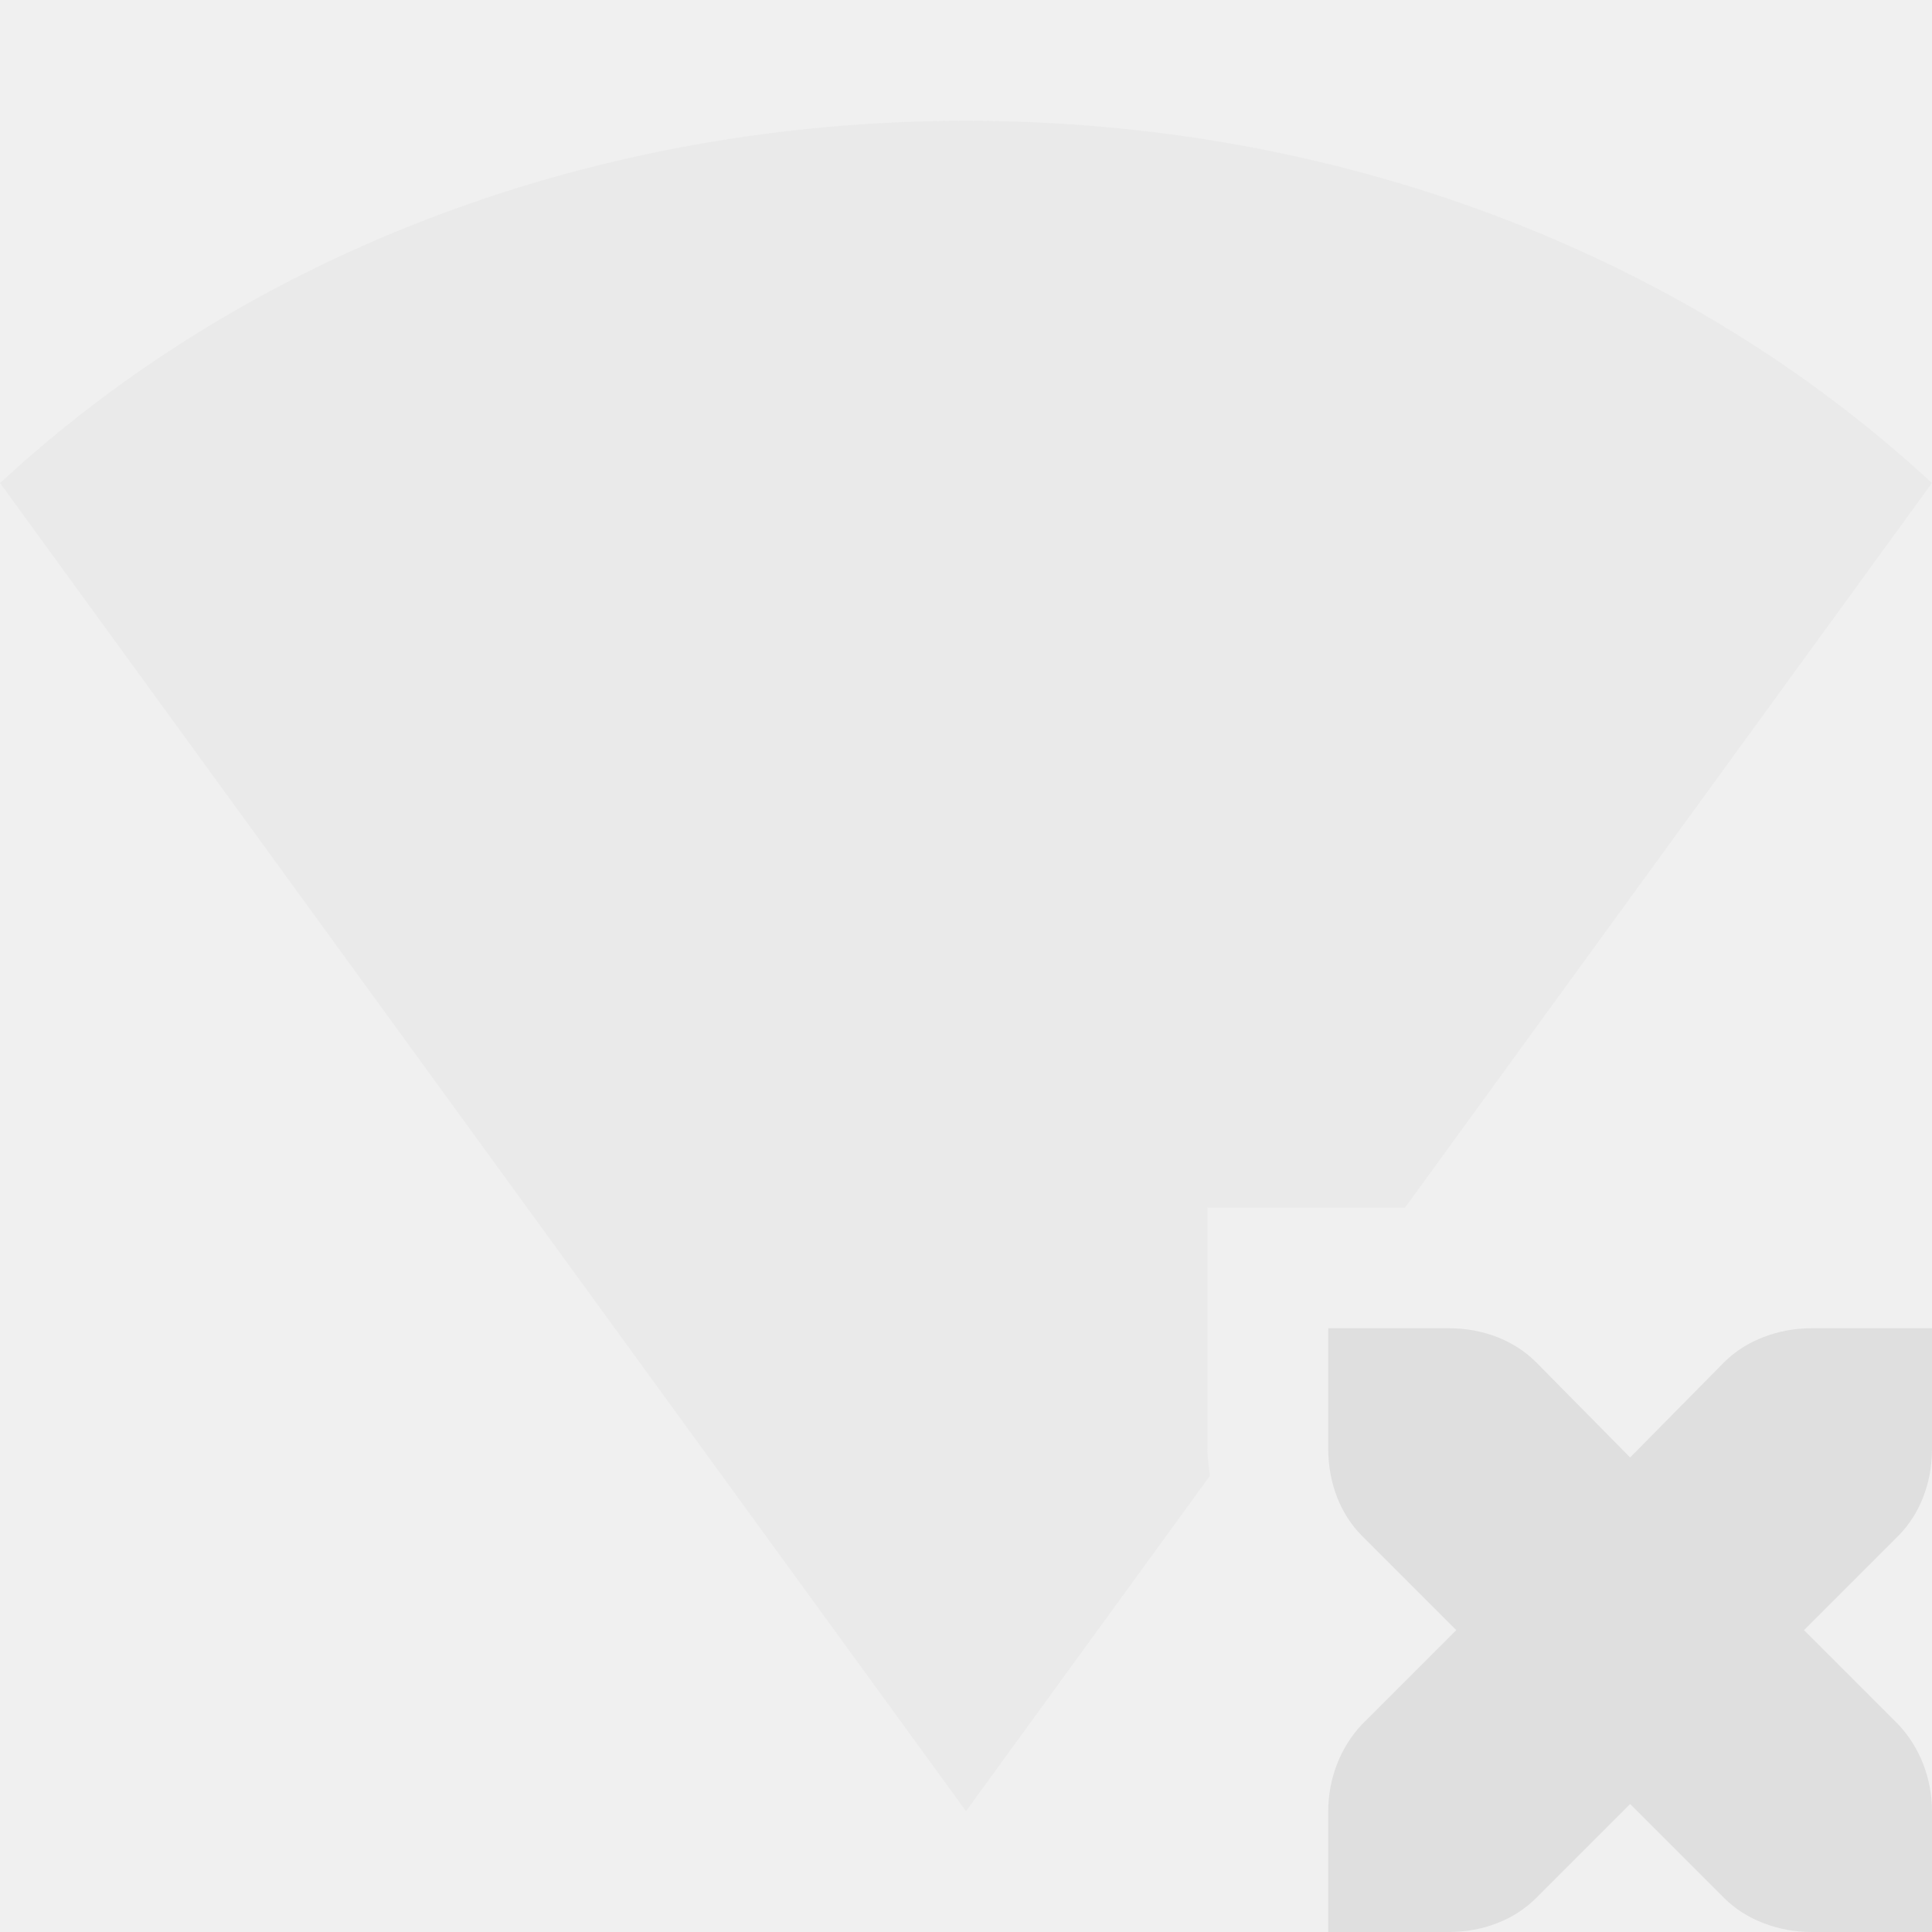
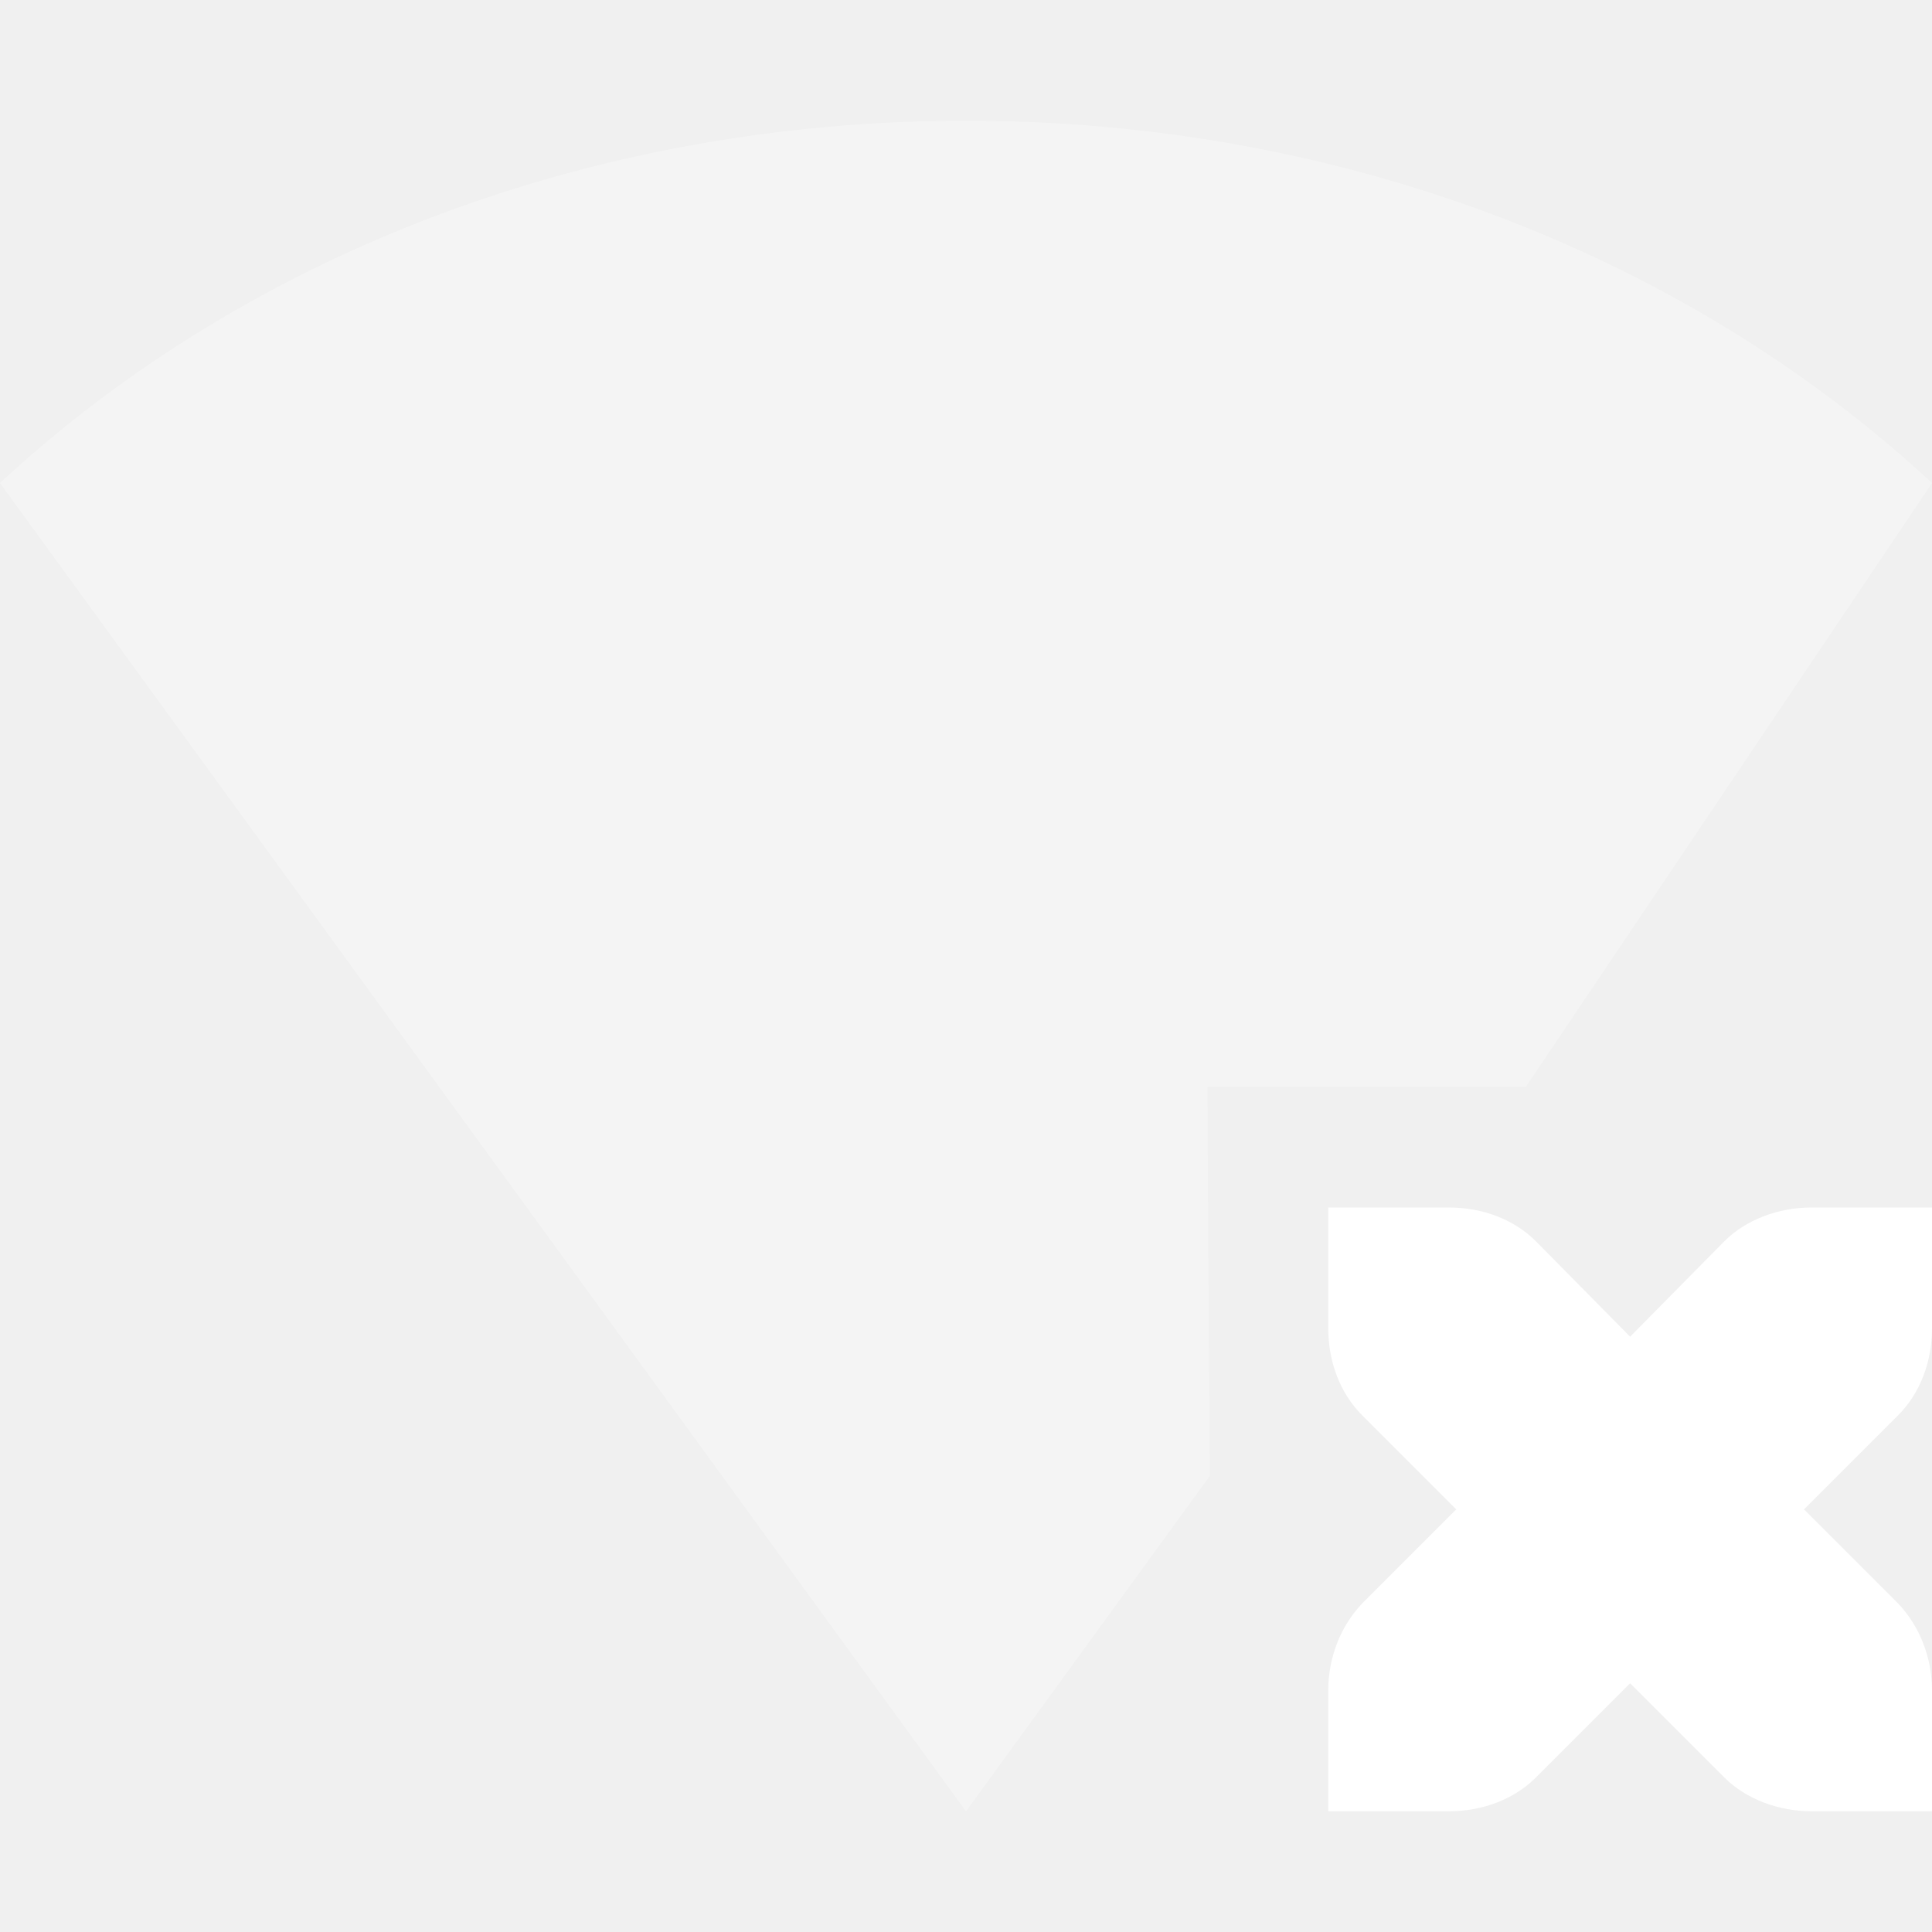
- <svg xmlns="http://www.w3.org/2000/svg" width="16" height="16" version="1.1">
-   <path style="fill:#dfdfdf" d="M 11,11 V 12 C 11,12.28 11.1,12.54 11.28,12.72 L 12.06,13.5 11.28,14.28 C 11.1,14.47 11,14.73 11,15 V 16 H 12 C 12.28,16 12.54,15.9 12.72,15.72 L 13.5,14.94 14.28,15.72 C 14.46,15.9 14.73,16 15,16 H 16 V 15 C 16,14.73 15.9,14.47 15.72,14.28 L 14.94,13.5 15.72,12.72 C 15.9,12.54 16,12.28 16,12 V 11 H 15 C 14.73,11 14.46,11.1 14.28,11.28 L 13.5,12.07 12.72,11.28 C 12.54,11.1 12.28,11 12,11 Z" />
-   <path style="opacity:0.3;fill:#dfdfdf" d="M 8 1 C 4.949 1 2.081 2.073 0 4 L 8 15 L 10.02 12.223 C 10.012 12.148 10 12.075 10 12 L 10 11 L 10 10 L 11.637 10 L 16 4 C 13.919 2.073 11.051 1 8 1 z" />
+ <svg xmlns="http://www.w3.org/2000/svg" width="32" height="32" version="1.1">
+   <path d="m22 20v2c0 0.56 0.2 1.08 0.56 1.44l1.56 1.56-1.56 1.56c-0.36 0.38-0.56 0.9-0.56 1.44v2h2c0.56 0 1.08-0.2 1.44-0.56l1.56-1.56 1.56 1.56c0.36 0.36 0.9 0.56 1.44 0.56h2v-2c0-0.54-0.2-1.06-0.56-1.44l-1.56-1.56 1.56-1.56c0.36-0.36 0.56-0.88 0.56-1.44v-2h-2c-0.54 0-1.08 0.2-1.44 0.56l-1.56 1.58-1.56-1.58c-0.36-0.36-0.88-0.56-1.44-0.56z" fill="#fff" />
+   <path d="m16 2c-6.101 0-11.839 2.146-16 6l16 22 4.039-5.555s-0.039-4.964-0.039-6.445h5.273l6.727-10c-4.162-3.854-9.898-6-16-6z" fill="#fff" opacity=".3" />
</svg>
